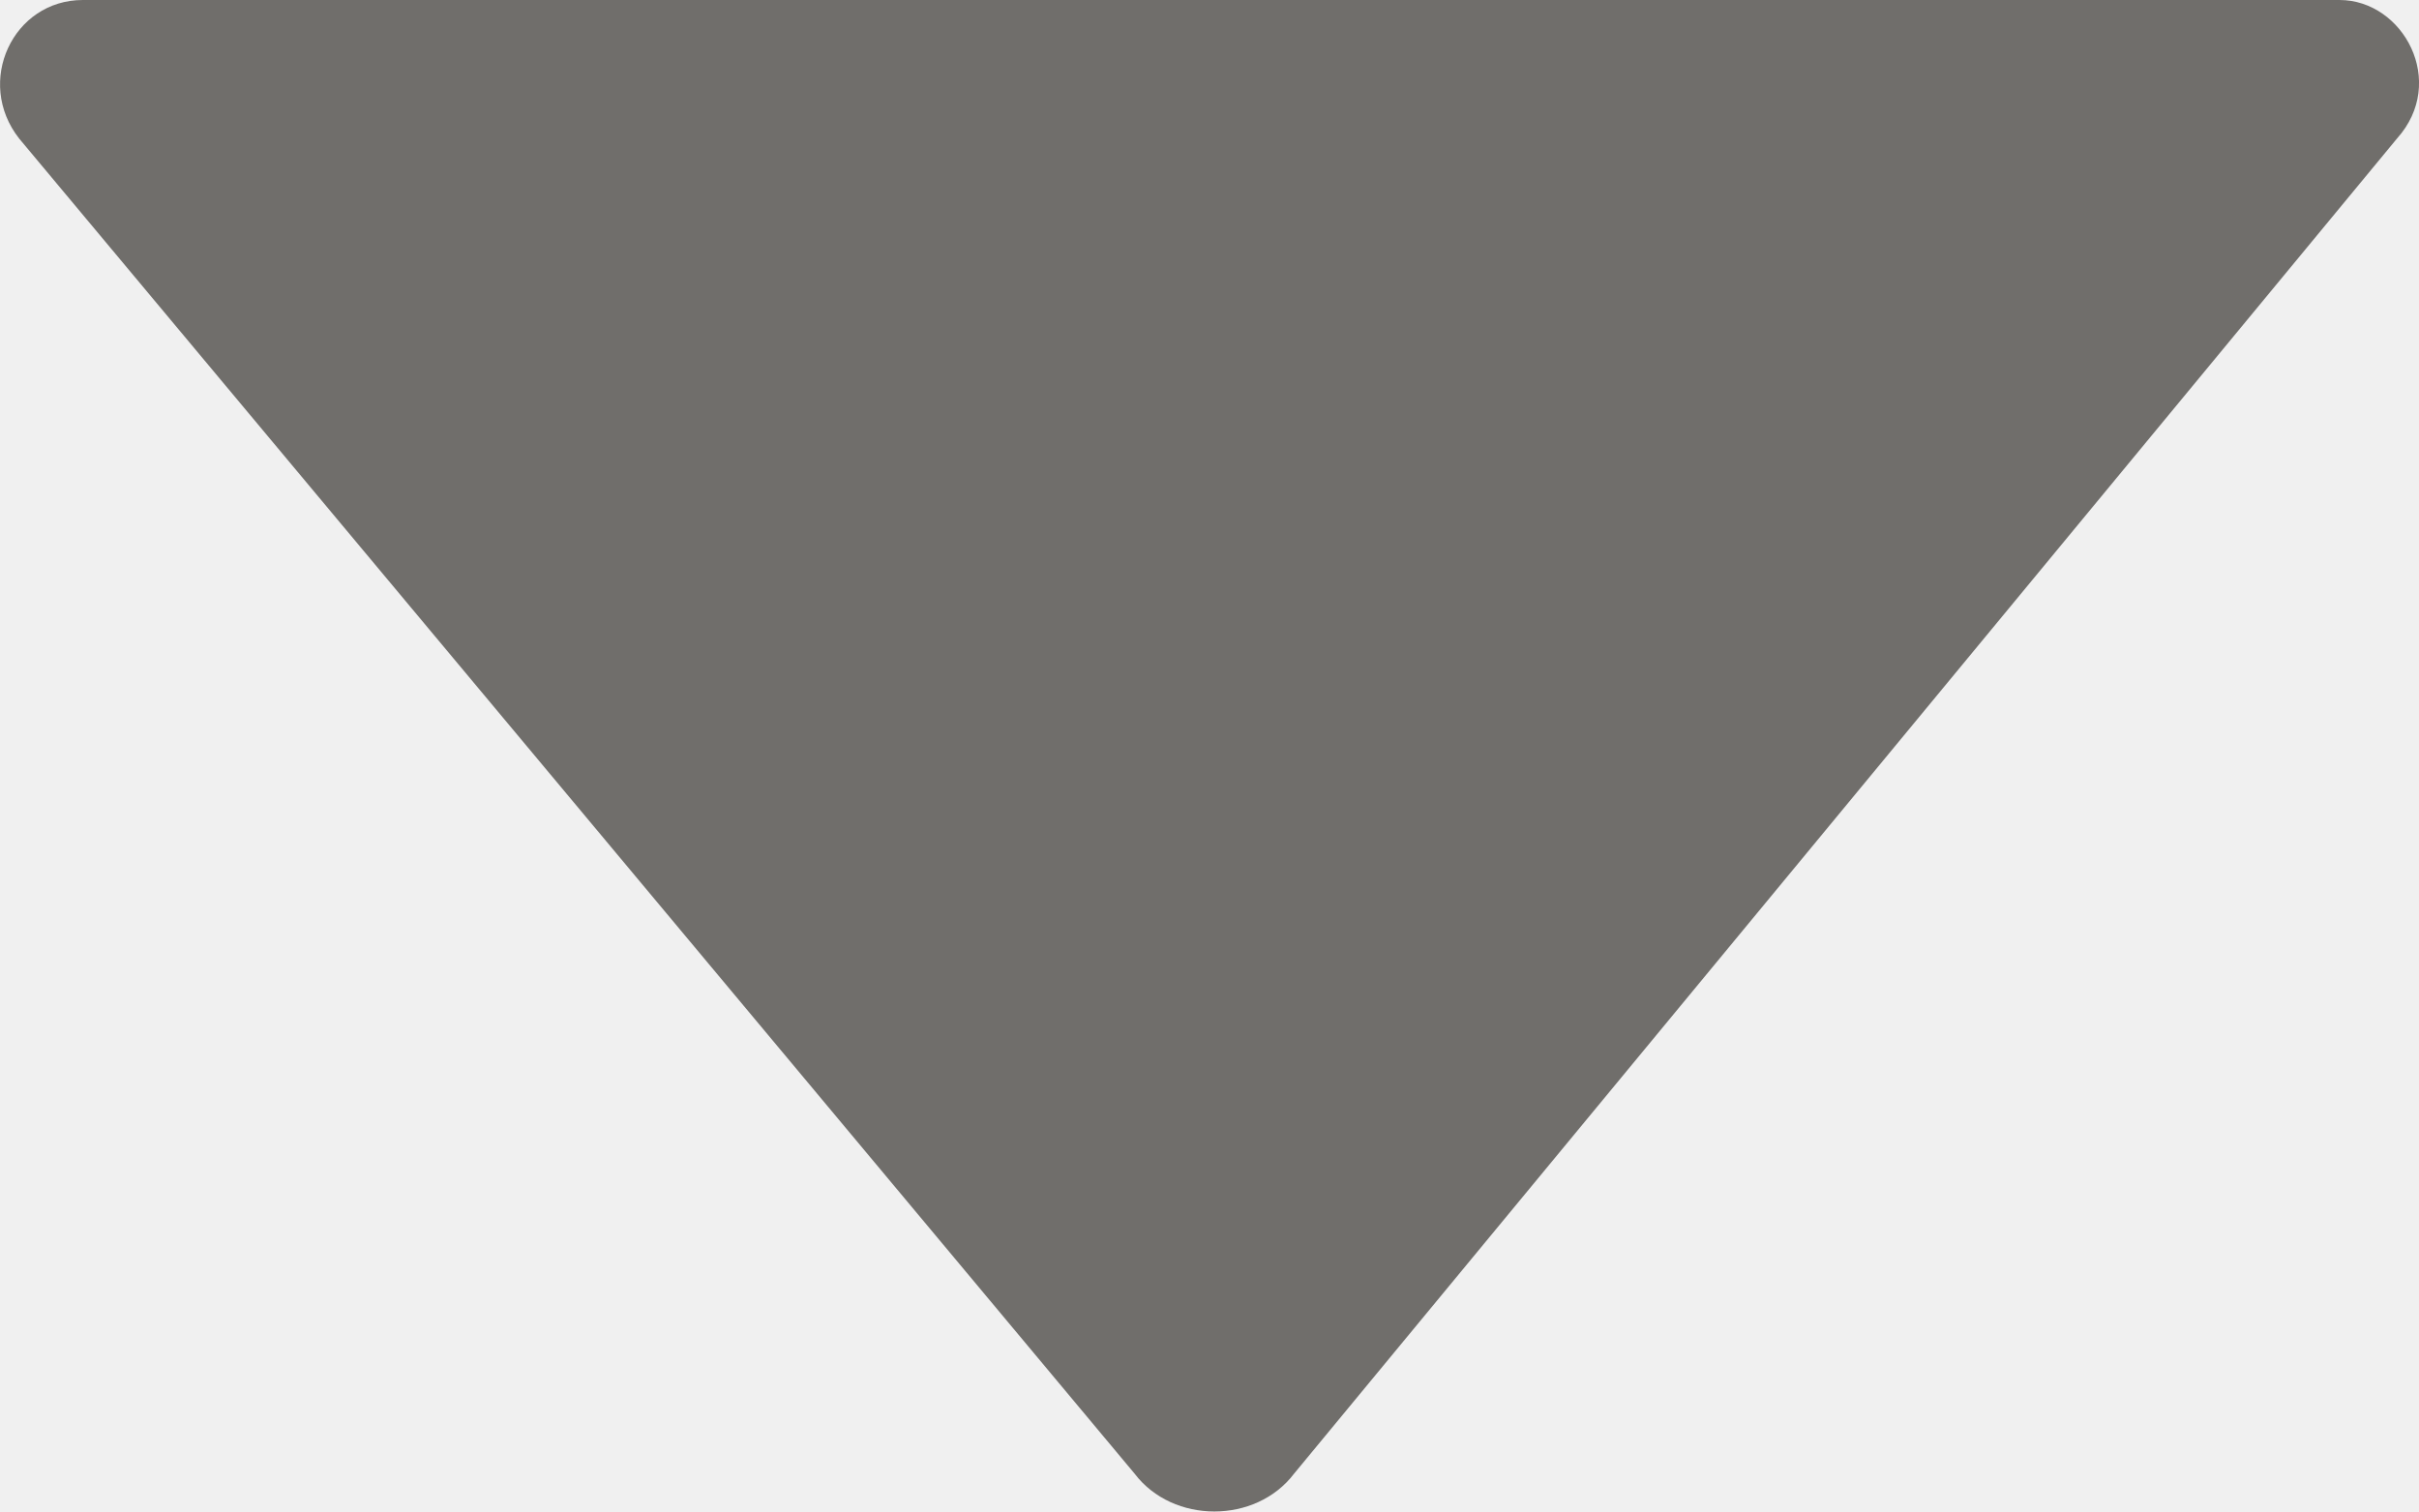
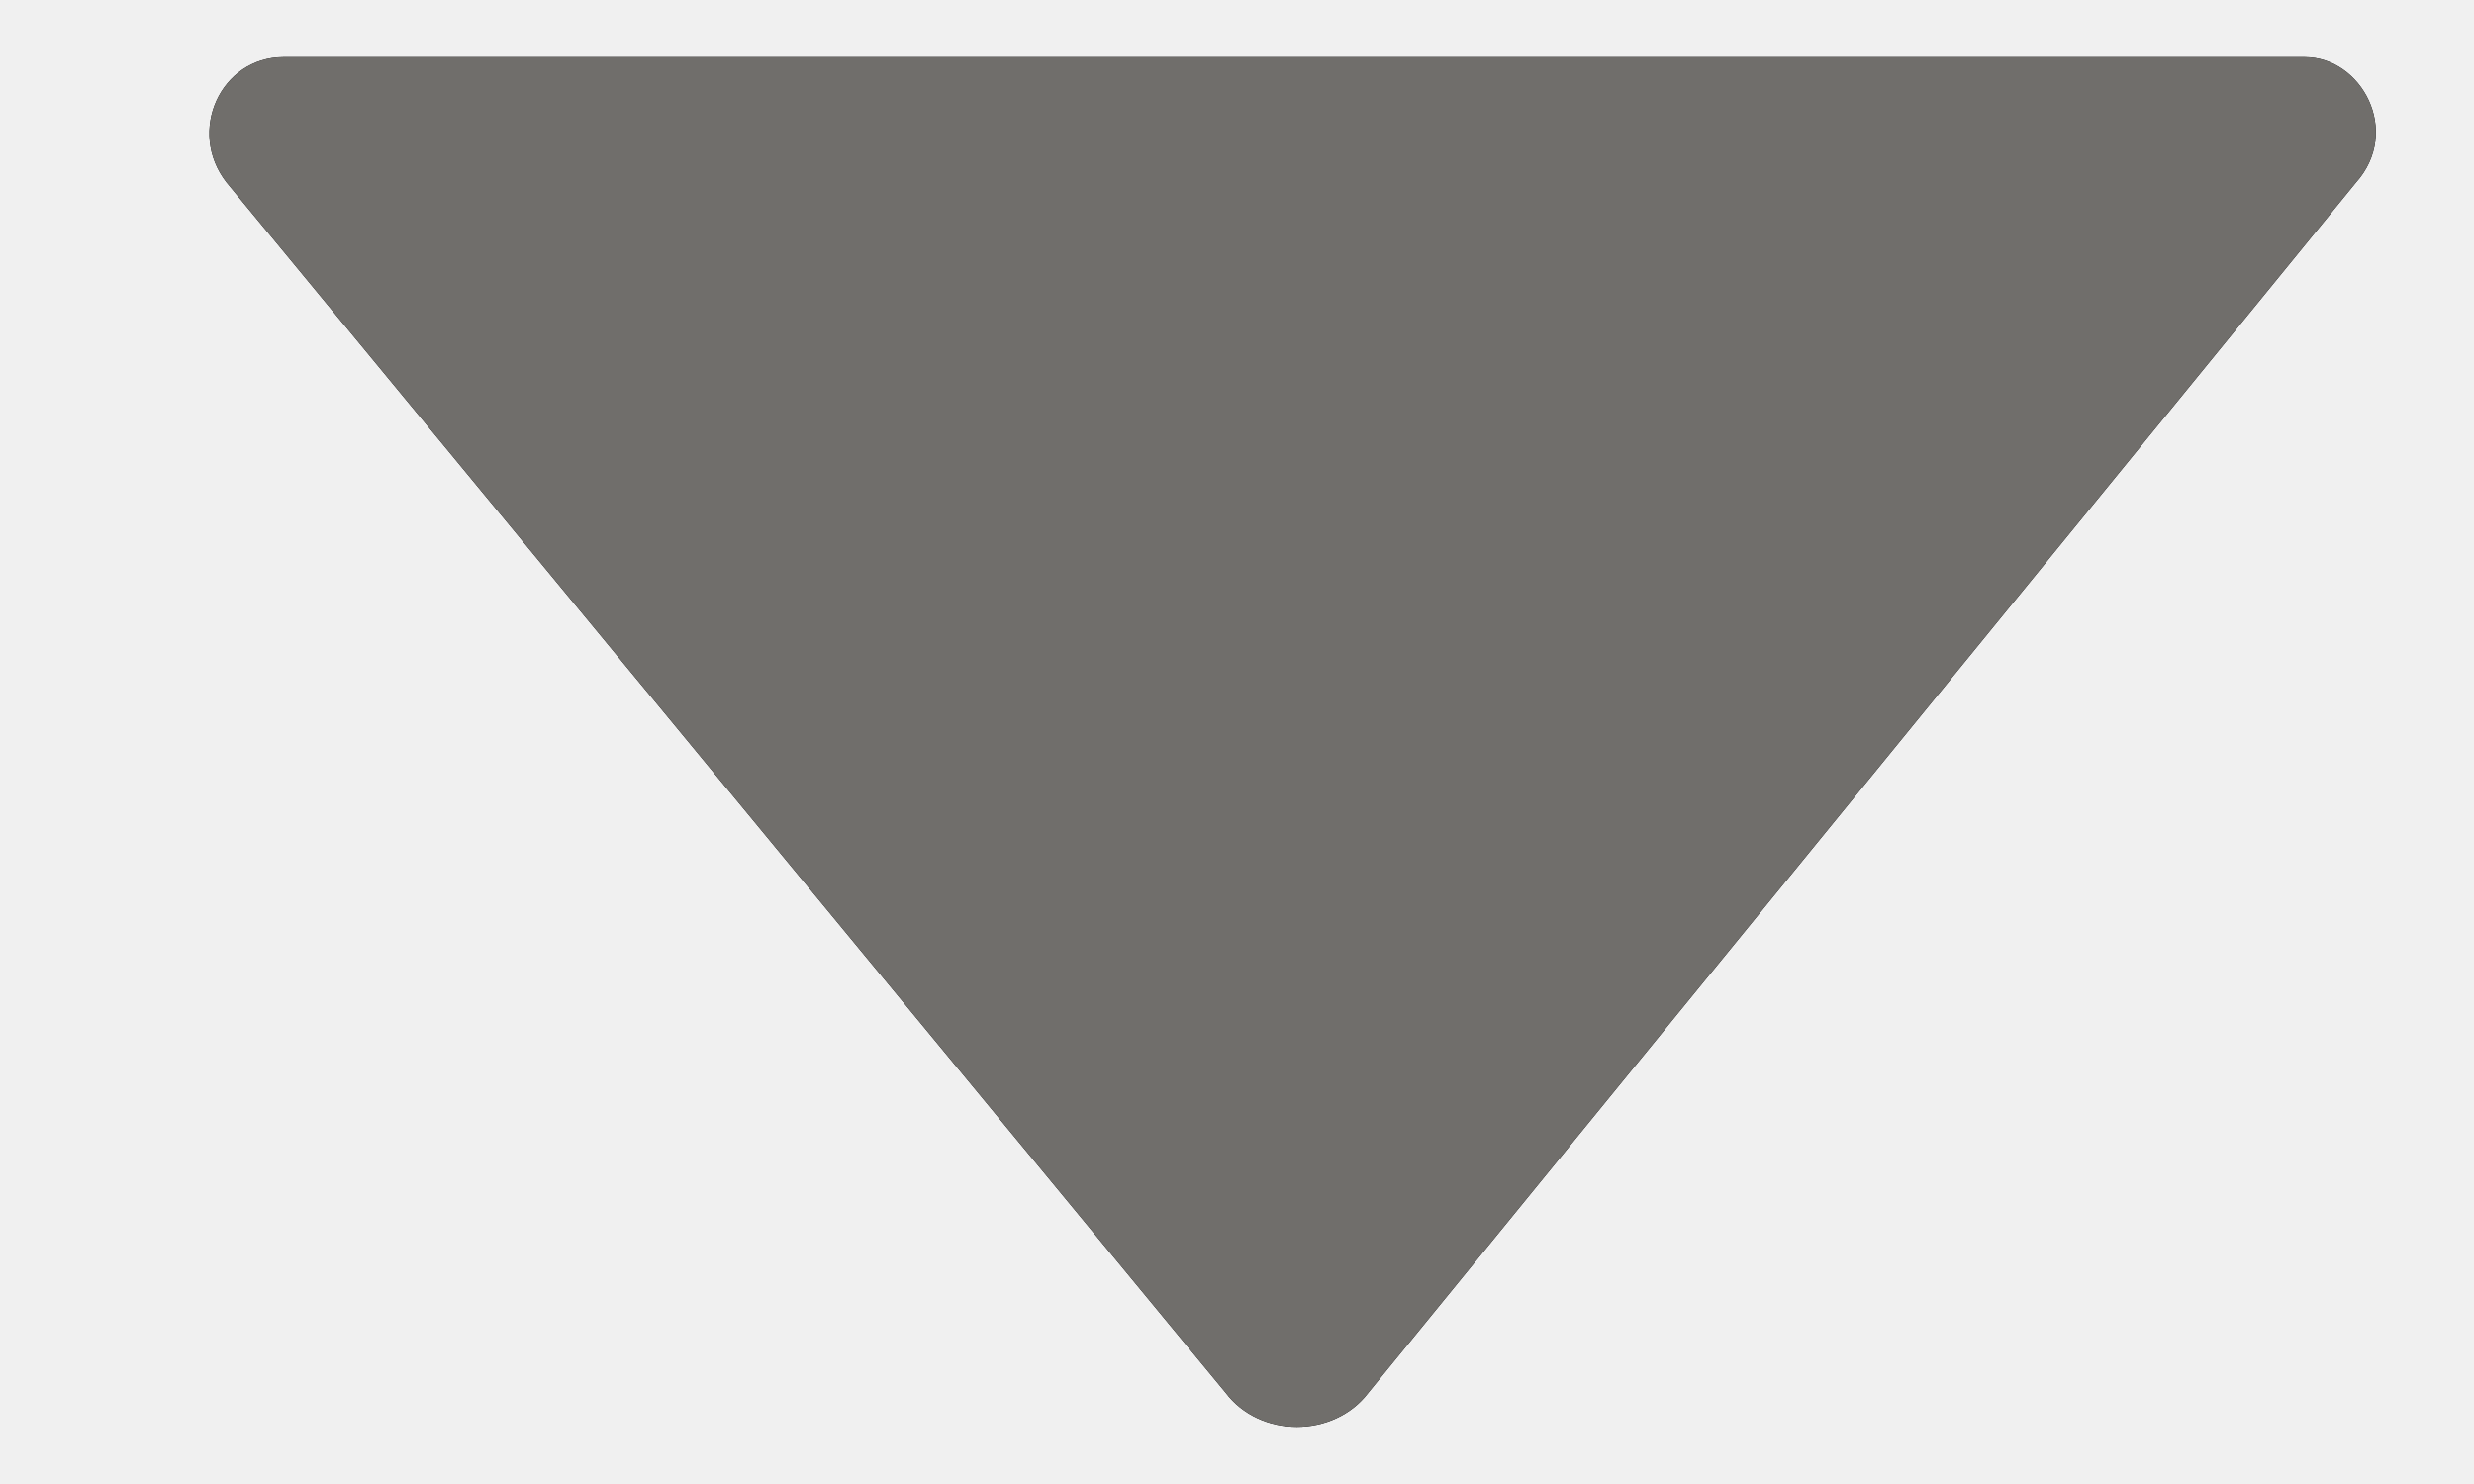
- <svg xmlns="http://www.w3.org/2000/svg" width="16px" height="10px" viewBox="0 0 16 10" version="1.1">
-   <g id="Designs-DIFC" stroke="none" stroke-width="1" fill="none" fill-rule="evenodd">
-     <g id="Mobile-Apply" transform="translate(-331, -274)" fill="#706E6B">
-       <g id="Group-6" transform="translate(0, 236)">
-         <path d="M346.474,38 C346.896,38 347.191,38.542 346.854,38.917 L339.559,47.75 C339.306,48.083 338.758,48.083 338.505,47.75 L331.127,38.917 C330.832,38.542 331.085,38 331.548,38 L346.474,38 Z" id="down" />
+ <svg xmlns="http://www.w3.org/2000/svg" xmlns:xlink="http://www.w3.org/1999/xlink" width="10px" height="6px" viewBox="0 0 10 6" version="1.1">
+   <defs>
+     <path d="M2.146,3.231 L10.316,3.231 C10.546,3.231 10.708,3.531 10.523,3.738 L6.531,8.631 C6.392,8.815 6.092,8.815 5.954,8.631 L1.916,3.738 C1.754,3.531 1.892,3.231 2.146,3.231 Z" id="path-1" />
+   </defs>
+   <g id="Symbols" stroke="none" stroke-width="1" fill="none" fill-rule="evenodd">
+     <g id="Desktop-Components-/-Button-Icon-/-Button-Icon-Bordered-Small" transform="translate(-6, -8)">
+       <g id="Icons-/-Utility-Icon" transform="translate(11, 11) rotate(0) translate(-11, -11) translate(5, 5)">
+         <rect id="Rectangle" x="0" y="0" width="12" height="12" />
+         <g id="Icons-/-z-embedded-/-icon-glyphs-/-utility-/caret-down">
+           <mask id="mask-2" fill="white">
+             <use xlink:href="#path-1" />
+           </mask>
+           <use id="Mask" fill="#000000" fill-rule="evenodd" xlink:href="#path-1" />
+           <g id="z-embedded-/-Color-Tokens-/-PALETTE_GRAY_9" mask="url(#mask-2)" fill="#706E6B" fill-rule="evenodd">
+             <polygon id="Rectangle" points="0 0 12 0 12 12 0 12" />
+           </g>
+         </g>
      </g>
    </g>
  </g>
</svg>
